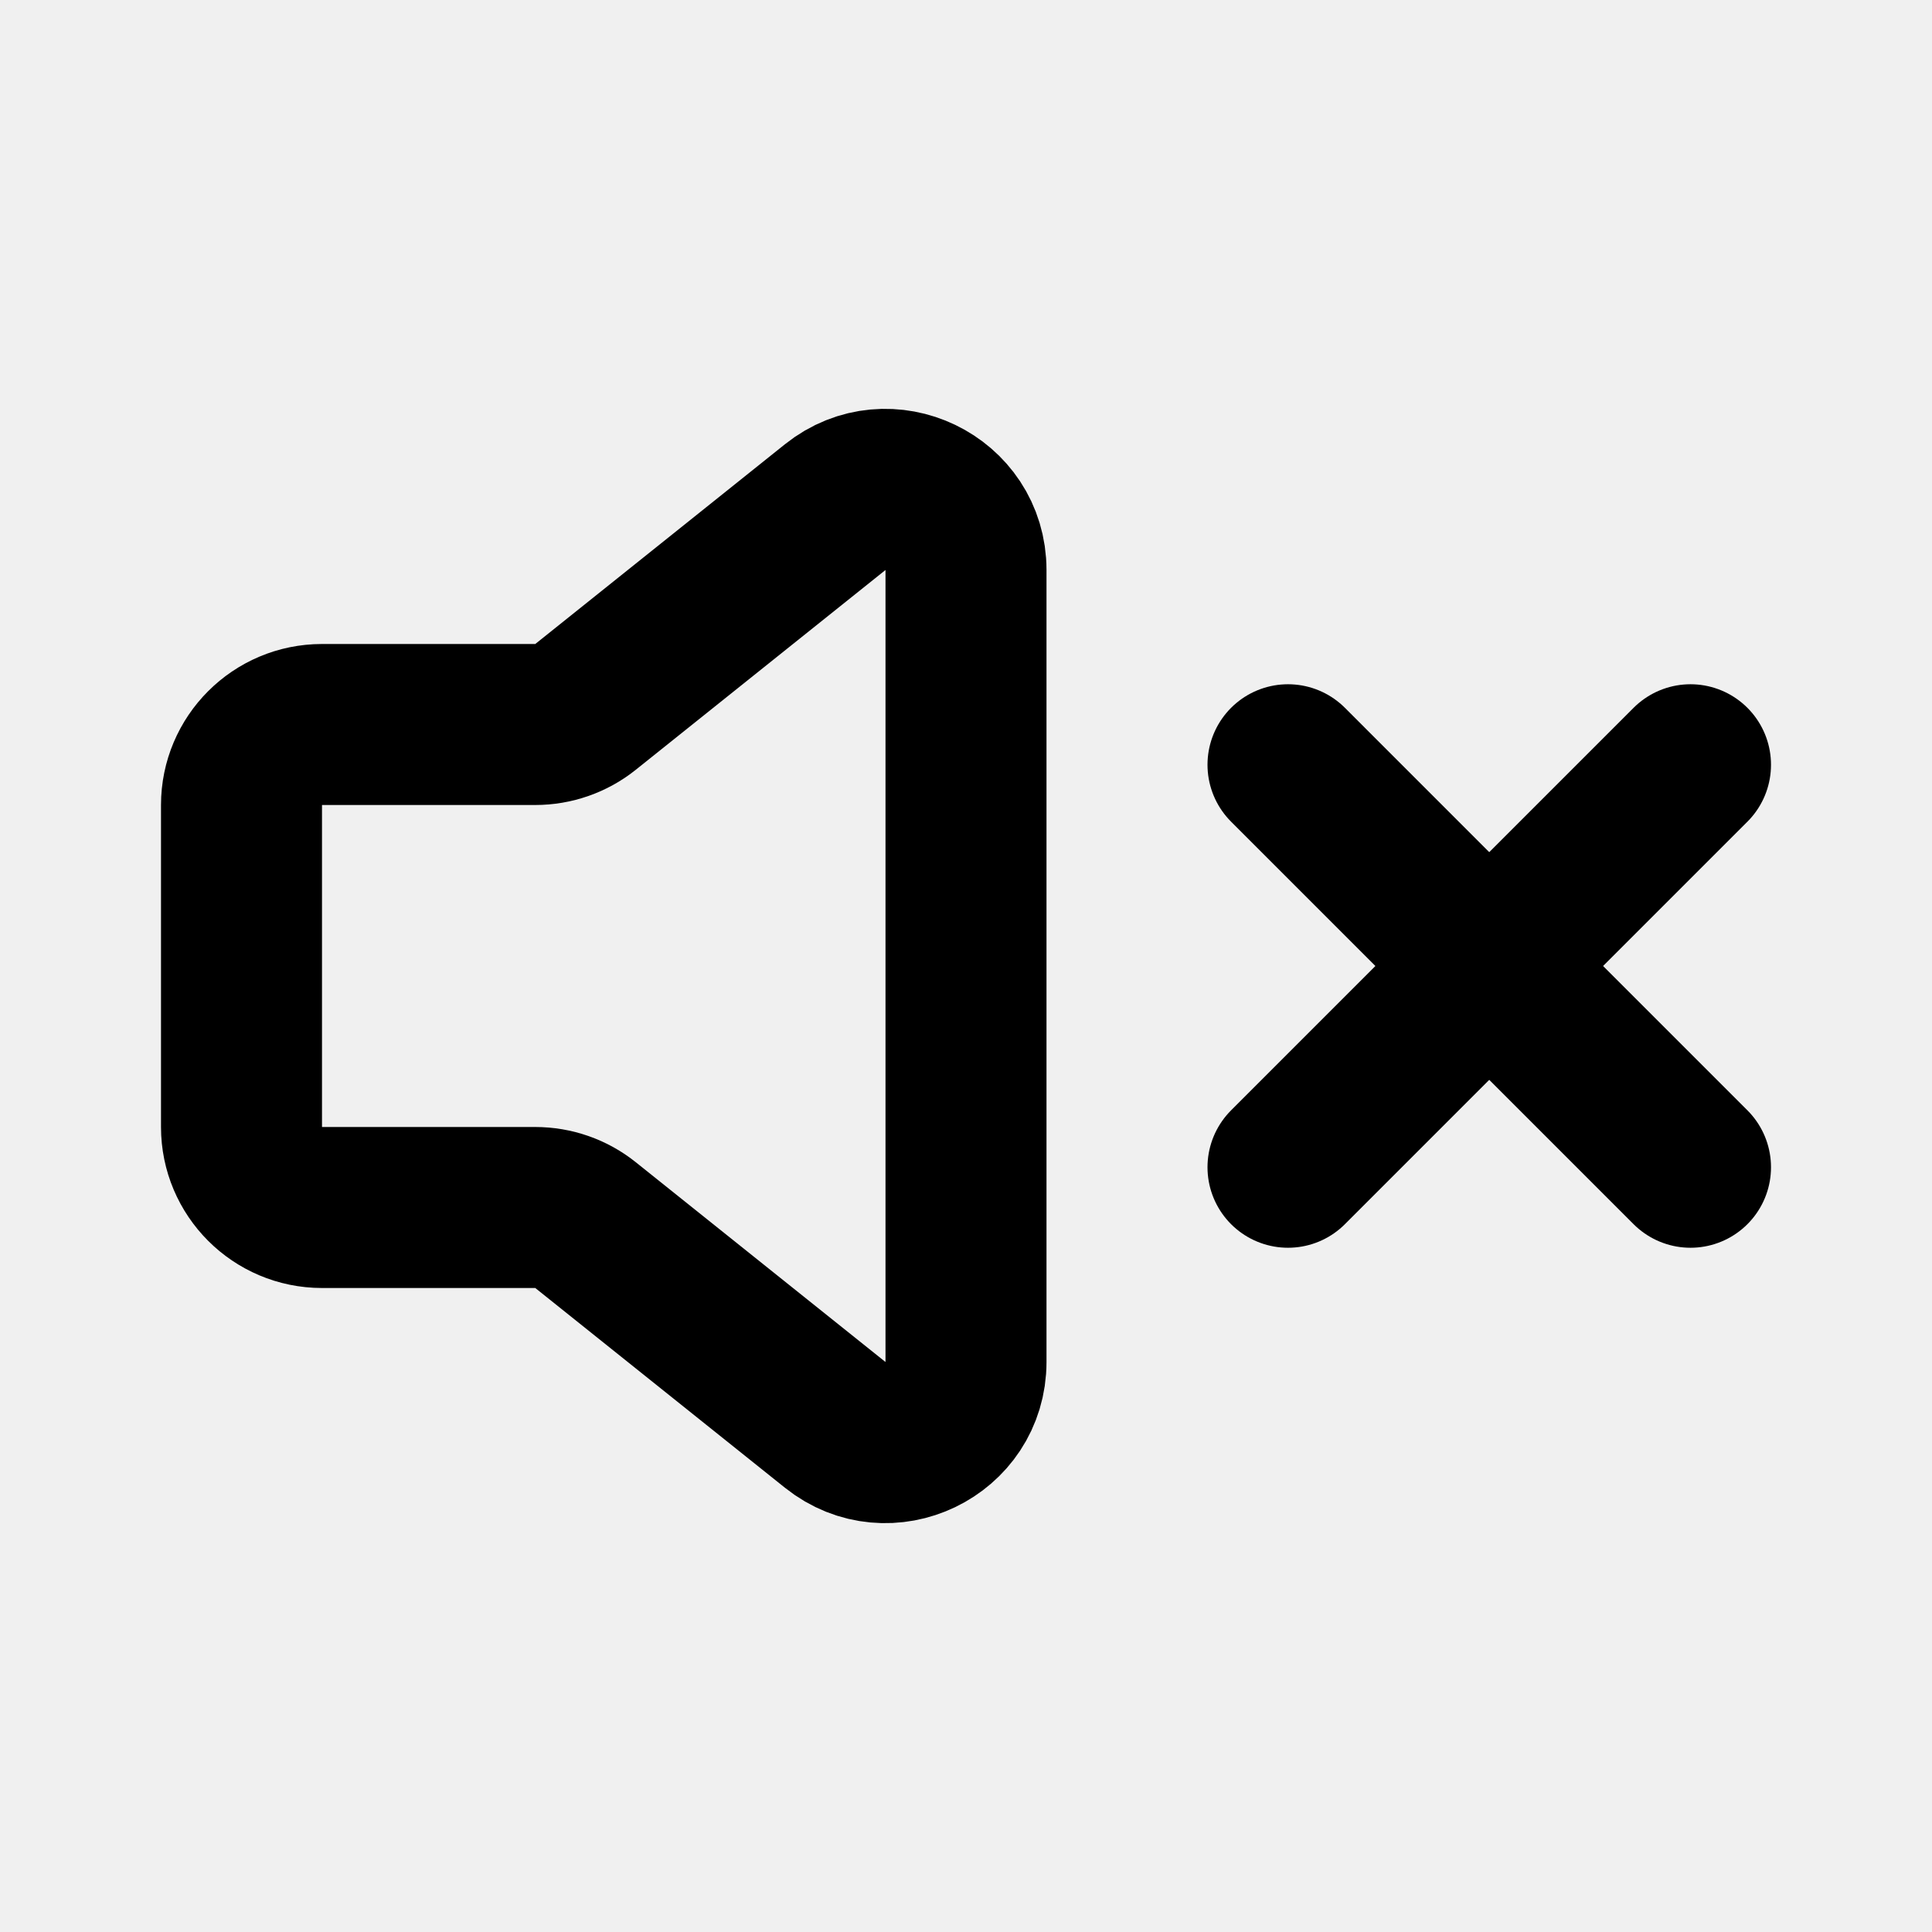
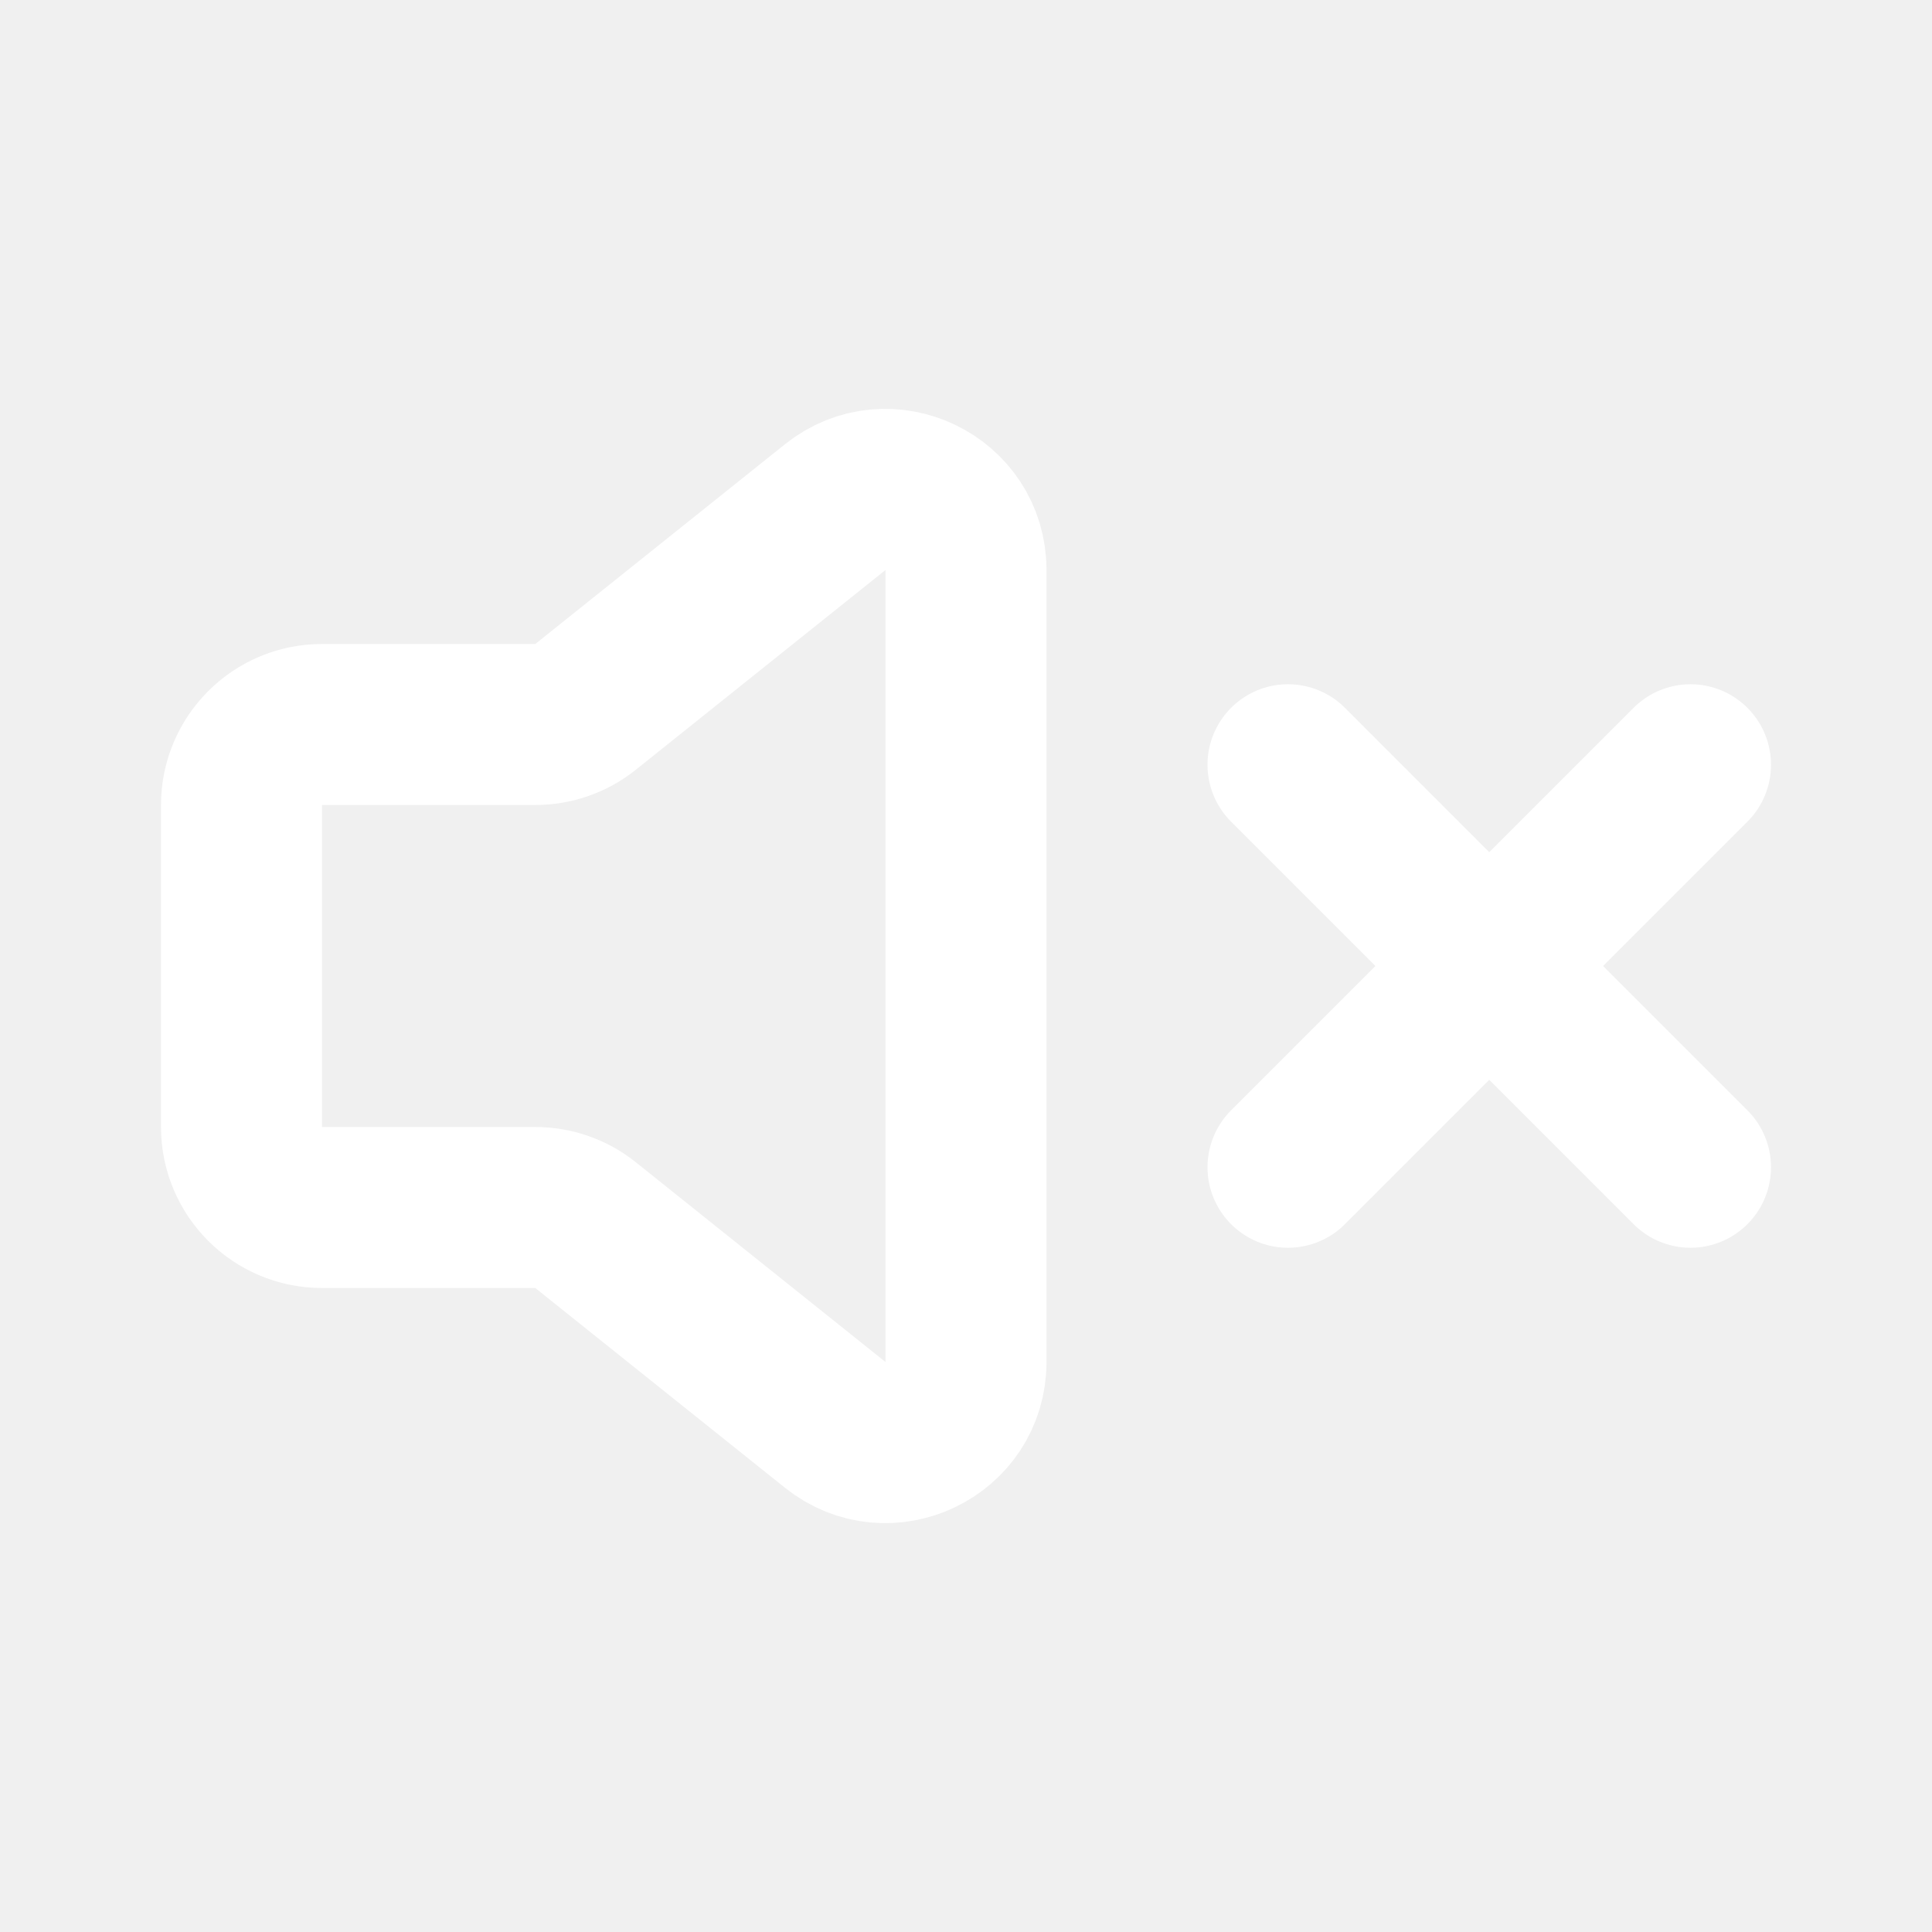
- <svg xmlns="http://www.w3.org/2000/svg" width="800px" height="800px" viewBox="0 0 24 24" fill="none">
-   <path d="M3 14V10C3 9.448 3.448 9 4 9H6.649C6.876 9 7.097 8.923 7.274 8.781L10.375 6.3C11.03 5.776 12 6.242 12 7.081V16.919C12 17.758 11.03 18.224 10.375 17.7L7.274 15.219C7.097 15.077 6.876 15 6.649 15H4C3.448 15 3 14.552 3 14Z" stroke="#000000" stroke-width="2" stroke-linecap="round" stroke-linejoin="round" />
-   <path d="M16 9.5L18.5 12M21 14.5L18.5 12M18.5 12L21 9.5M18.5 12L16 14.5" stroke="#000000" stroke-width="2" stroke-linecap="round" stroke-linejoin="round" />
+ <svg xmlns="http://www.w3.org/2000/svg" width="1280" height="1280" viewBox="0 0 24 24" fill="none" preserveAspectRatio="xMidYMid meet">
+   <path d="M3 14V10C3 9.448 3.448 9 4 9H6.649C6.876 9 7.097 8.923 7.274 8.781L10.375 6.3C11.03 5.776 12 6.242 12 7.081V16.919C12 17.758 11.03 18.224 10.375 17.7L7.274 15.219C7.097 15.077 6.876 15 6.649 15H4C3.448 15 3 14.552 3 14Z" stroke="#ffffff" stroke-width="2" stroke-linecap="round" stroke-linejoin="round" />
+   <path d="M16 9.5L18.5 12M21 14.5L18.5 12M18.5 12L21 9.5M18.5 12L16 14.5" stroke="#ffffff" stroke-width="2" stroke-linecap="round" stroke-linejoin="round" />
</svg>
